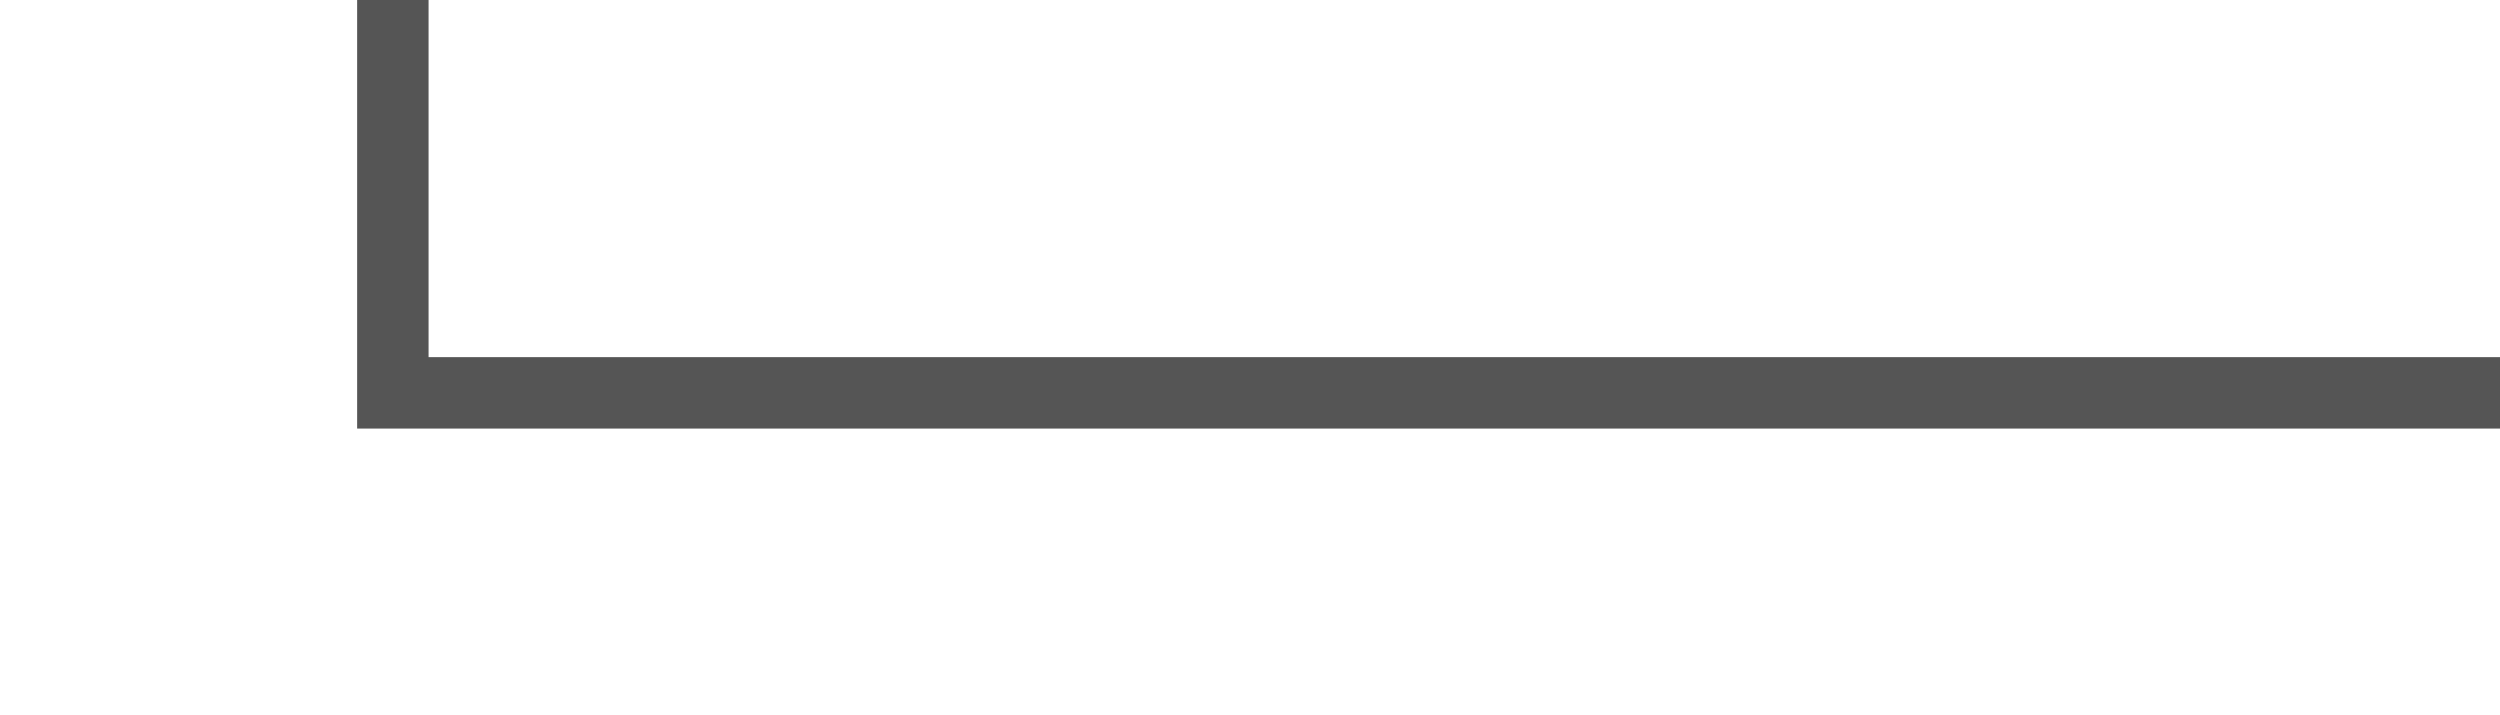
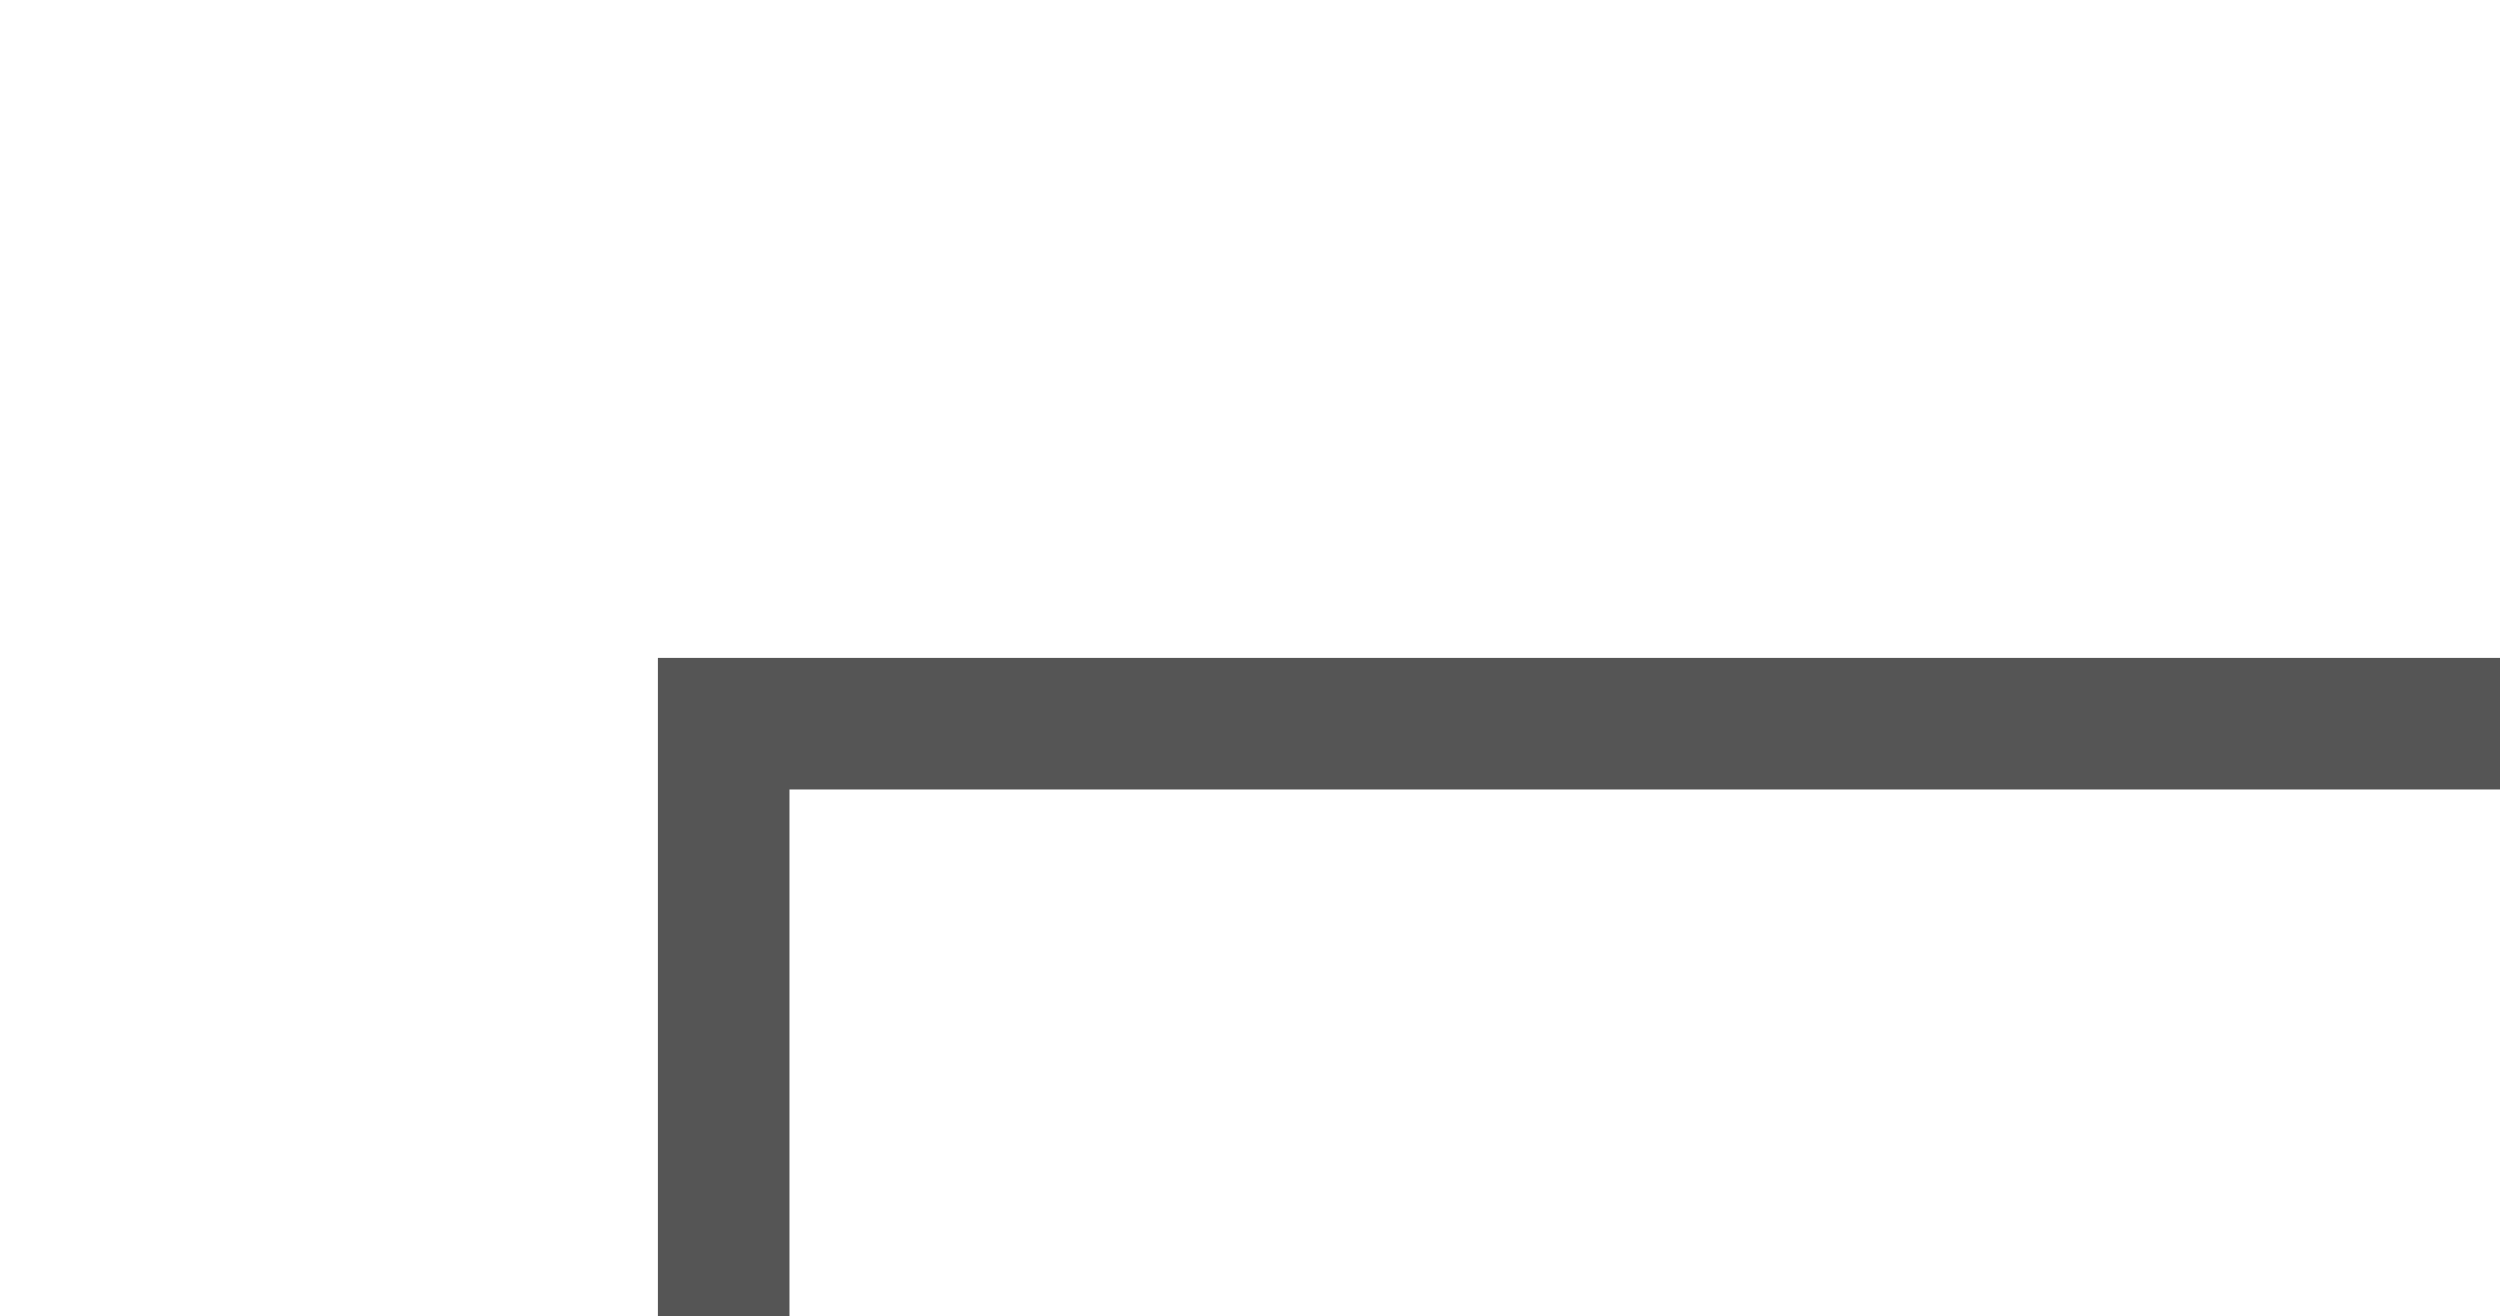
- <svg xmlns="http://www.w3.org/2000/svg" version="1.1" width="35px" height="10px" preserveAspectRatio="xMinYMid meet" viewBox="1825 684  35 8">
-   <path d="M 1802 409.5  L 1830.5 409.5  L 1830.5 688.5  L 1860.5 688.5  " stroke-width="1" stroke="#555555" fill="none" />
-   <path d="M 1804 406.5  A 3 3 0 0 0 1801 409.5 A 3 3 0 0 0 1804 412.5 A 3 3 0 0 0 1807 409.5 A 3 3 0 0 0 1804 406.5 Z " fill-rule="nonzero" fill="#555555" stroke="none" />
+ <svg xmlns="http://www.w3.org/2000/svg" version="1.1" width="19px" height="10px" preserveAspectRatio="xMinYMid meet" viewBox="1475 331  19 8">
+   <path d="M 1459 396.5  L 1480.5 396.5  L 1480.5 335.5  L 1494.5 335.5  " stroke-width="1" stroke="#555555" fill="none" />
+   <path d="M 1461 393.5  A 3 3 0 0 0 1458 396.5 A 3 3 0 0 0 1461 399.5 A 3 3 0 0 0 1464 396.5 A 3 3 0 0 0 1461 393.5 Z " fill-rule="nonzero" fill="#555555" stroke="none" />
</svg>
